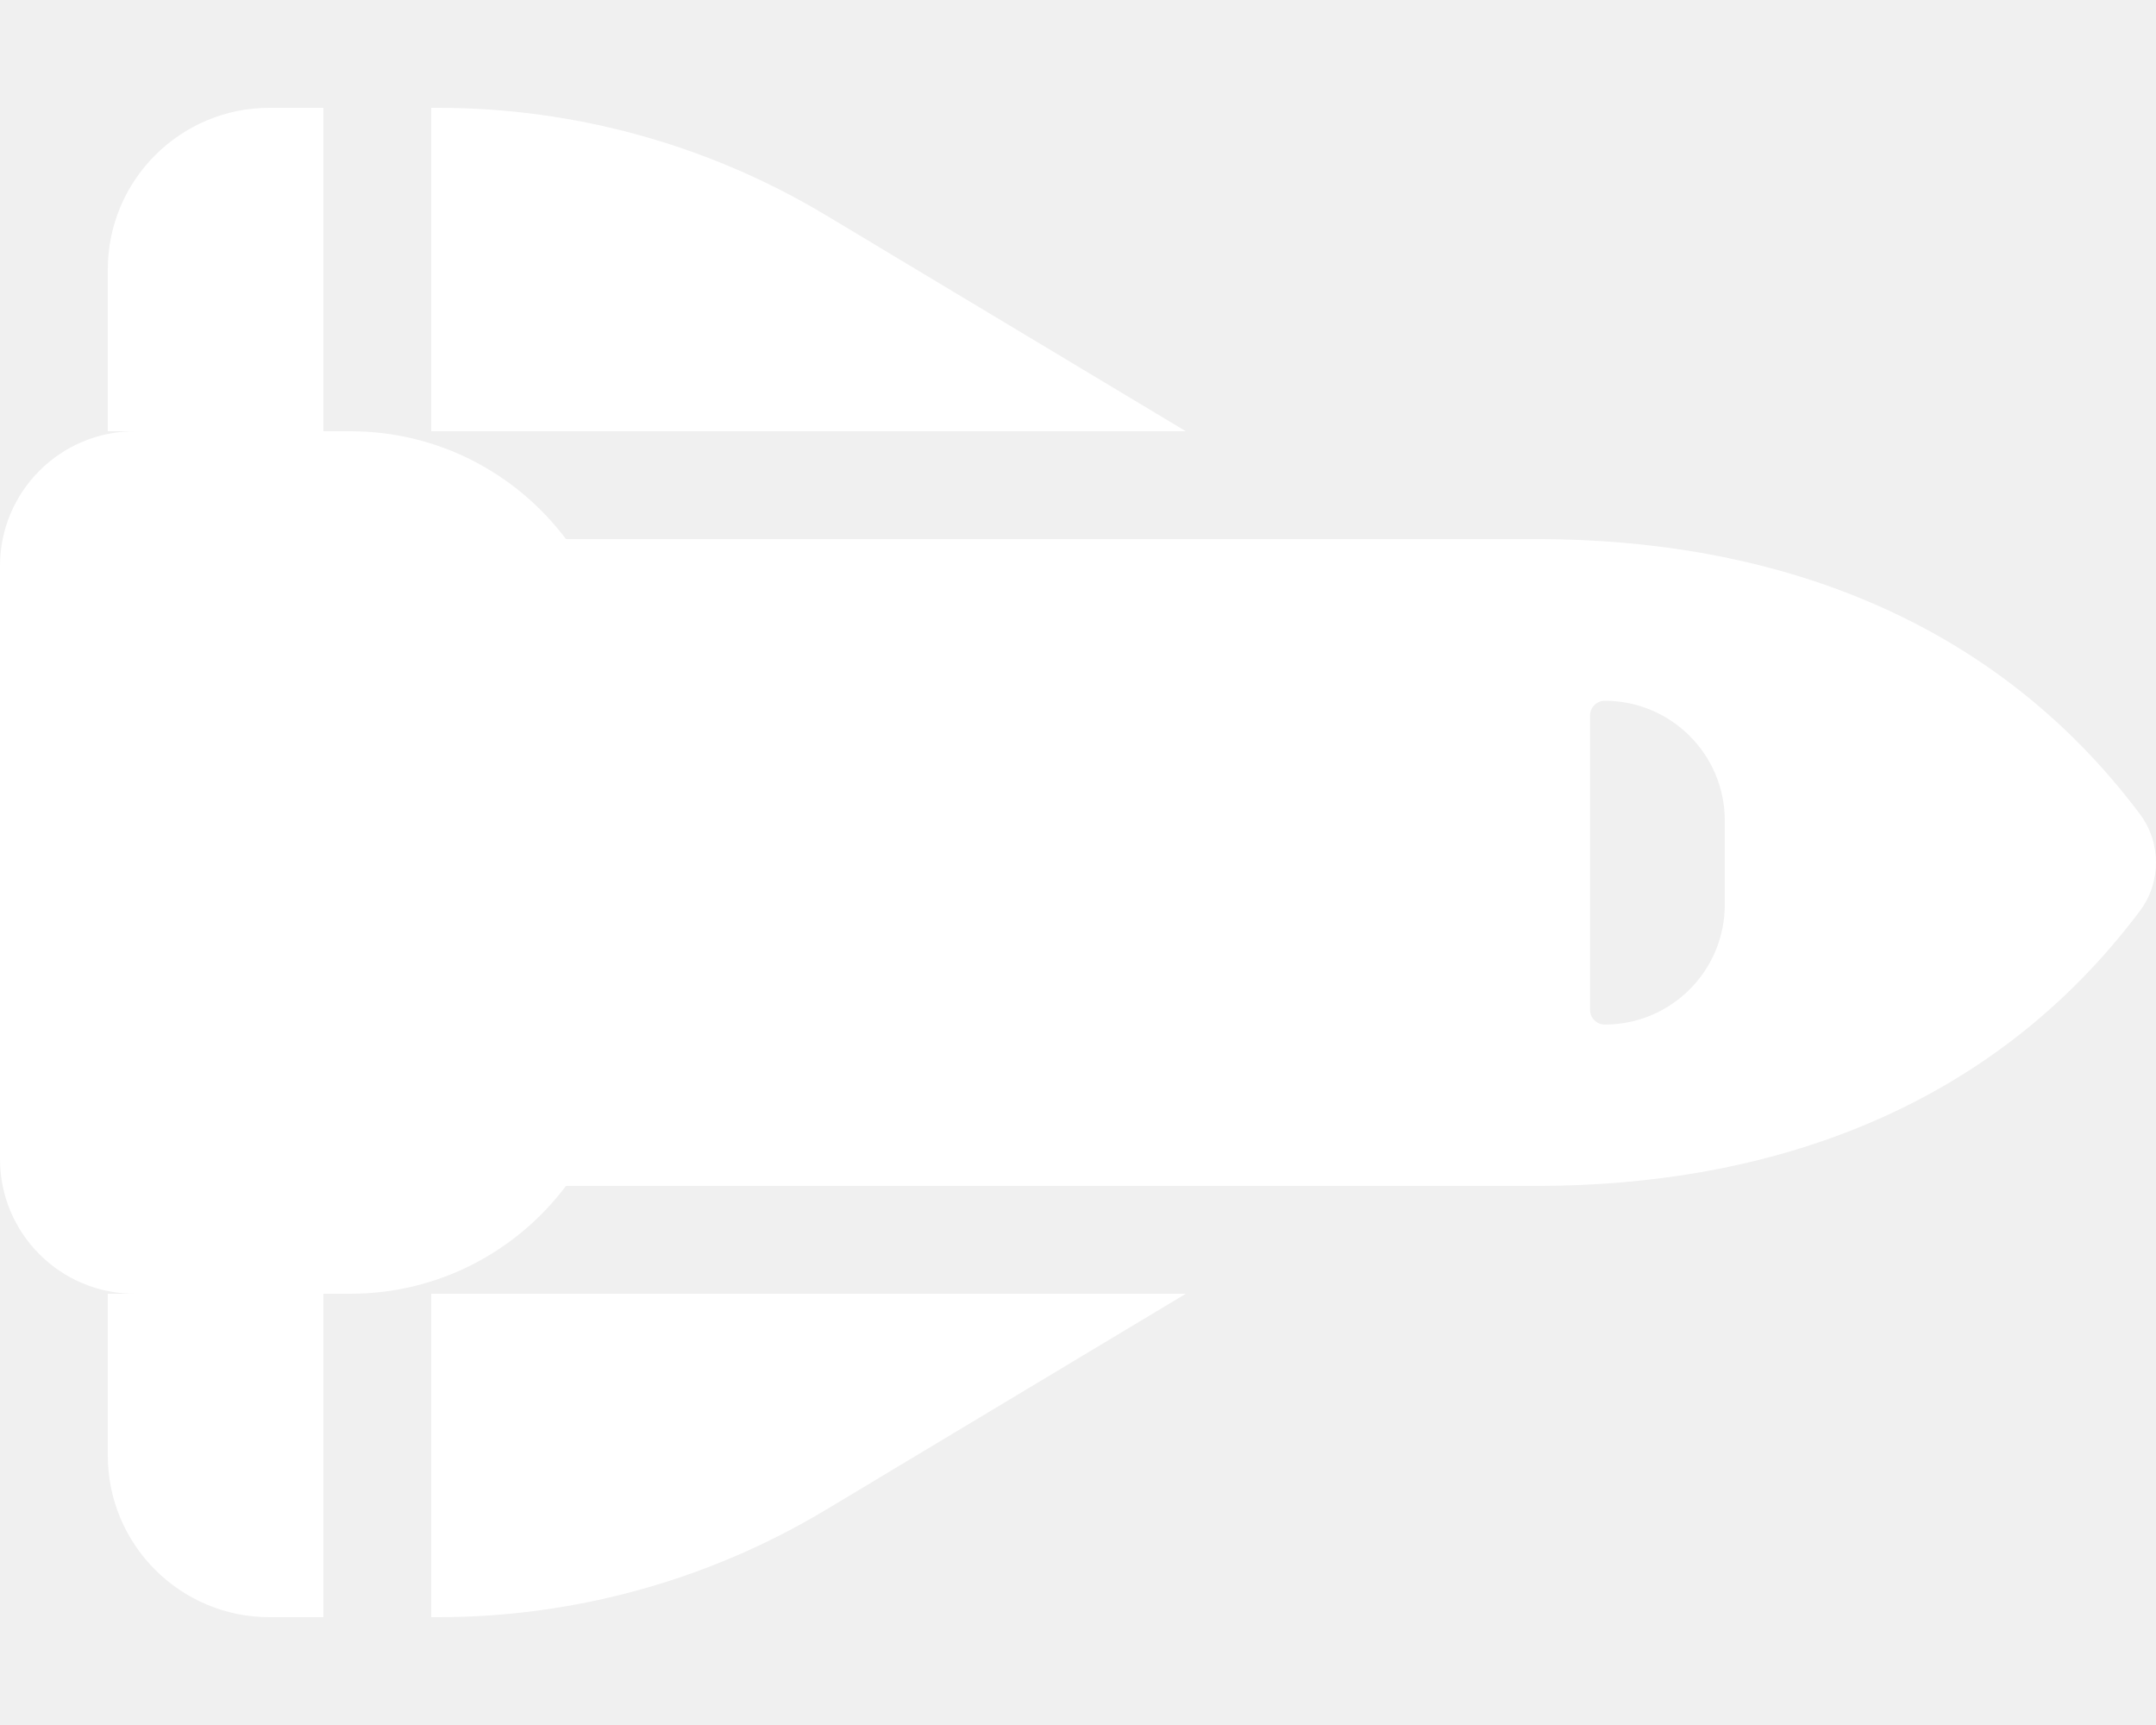
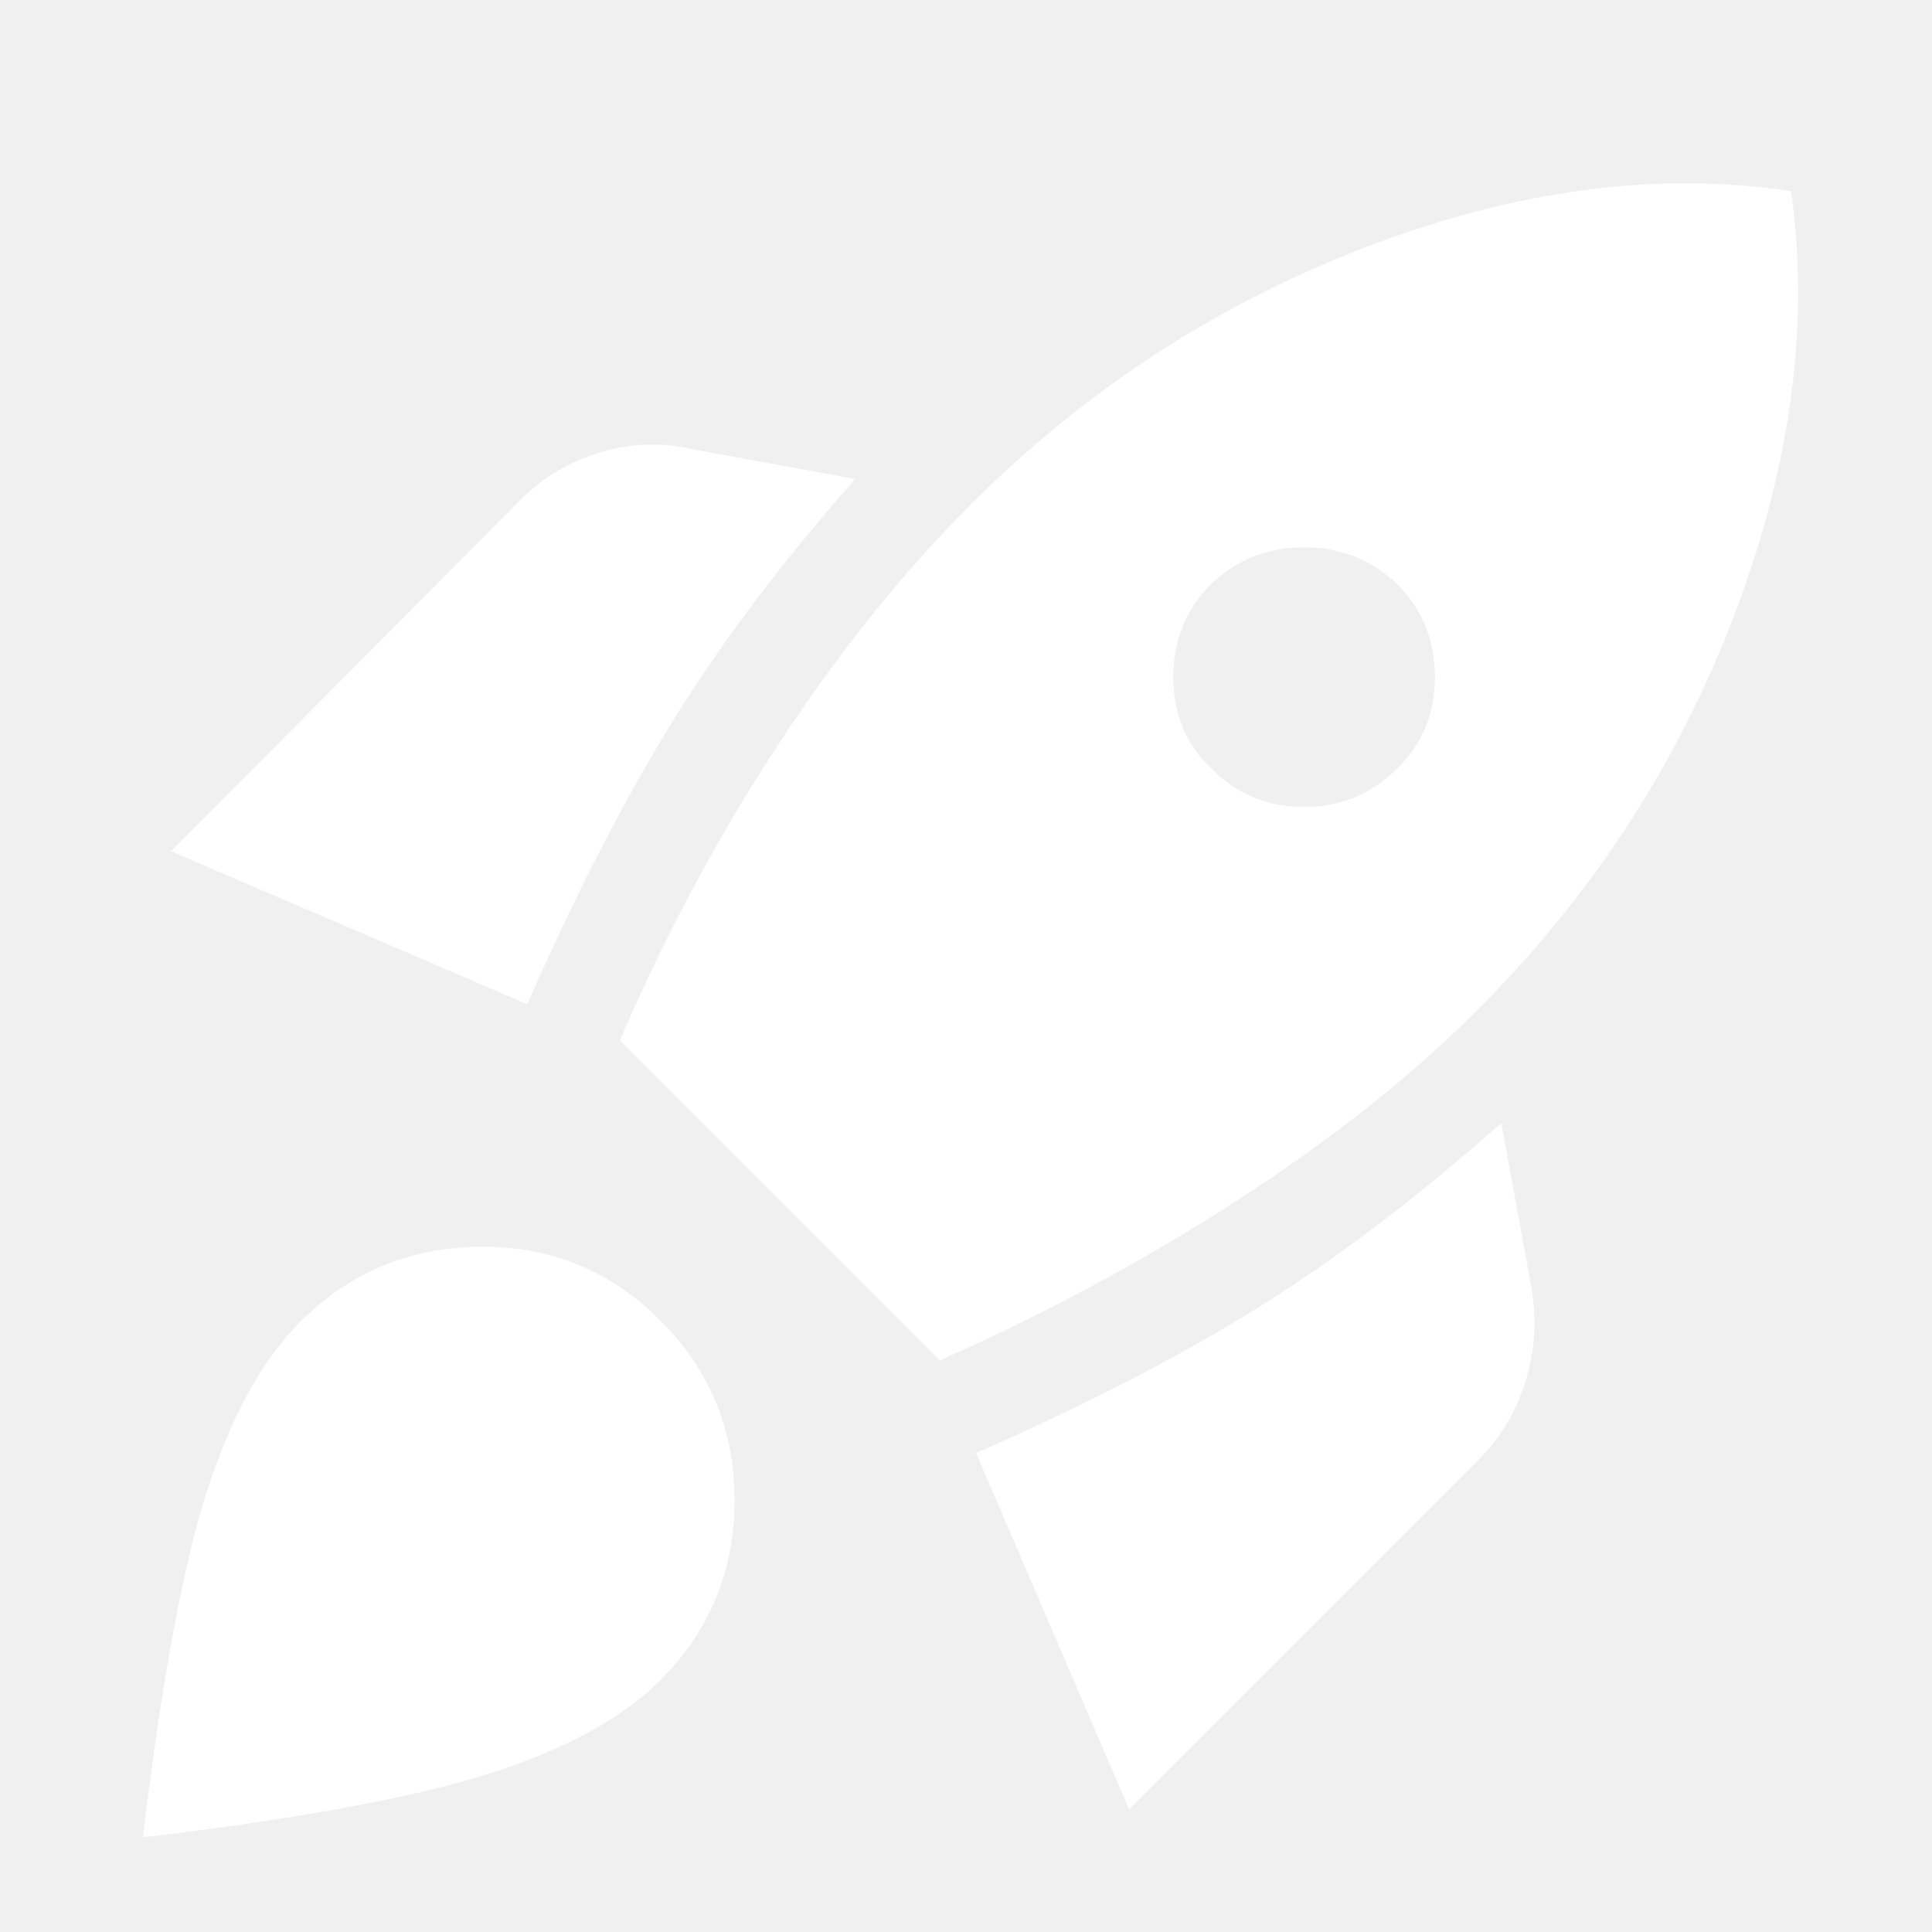
- <svg xmlns="http://www.w3.org/2000/svg" height="1em" viewBox="0 0 640 512">
-   <path d="M130 480c40.6 0 80.4-11 115.2-31.9L352 384l-224 0 0 96h2zM352 128L245.2 63.9C210.4 43 170.6 32 130 32h-2v96l224 0zM96 128l0-96H80C53.5 32 32 53.5 32 80v48h8c-22.1 0-40 17.9-40 40v16V328v16c0 22.1 17.9 40 40 40H32v48c0 26.5 21.5 48 48 48H96l0-96h8c26.2 0 49.4-12.6 64-32H456c69.3 0 135-22.7 179.2-81.6c6.4-8.5 6.4-20.3 0-28.8C591 182.7 525.3 160 456 160H168c-14.6-19.4-37.8-32-64-32l-8 0zM512 243.6v24.9c0 19.6-15.9 35.6-35.6 35.6c-2.5 0-4.4-2-4.4-4.4V212.4c0-2.5 2-4.4 4.4-4.4c19.6 0 35.6 15.9 35.6 35.6z" fill="white" />
+ <svg xmlns="http://www.w3.org/2000/svg" height="48" viewBox="0 96 960 960" width="48">
+   <path d="m85 519 174-175q16-16 38.5-23t45.5-2l82 15q-54 61-90.5 120T262 595L85 519Zm223 94q34-79 79-147.5T482 347q86-86 197.5-128.5T890 191q14 99-28 210T734 598q-49 49-118.5 94T467 772L308 613Zm294-135q19 19 46 19t46-19q19-18 19-45.5T694 386q-19-18-46-18t-46 18q-19 19-19 46.5t19 45.5Zm-41 517-76-177q82-36 140.5-72.5T746 654l15 82q4 24-3 46.5T735 821L561 995ZM149 753q37-37 89.5-37.5T328 752q37 37 37 89.5T328 931q-28 28-84 46t-173 32q14-117 32-172.5t46-83.5Z" fill="#ffffff" />
</svg>
